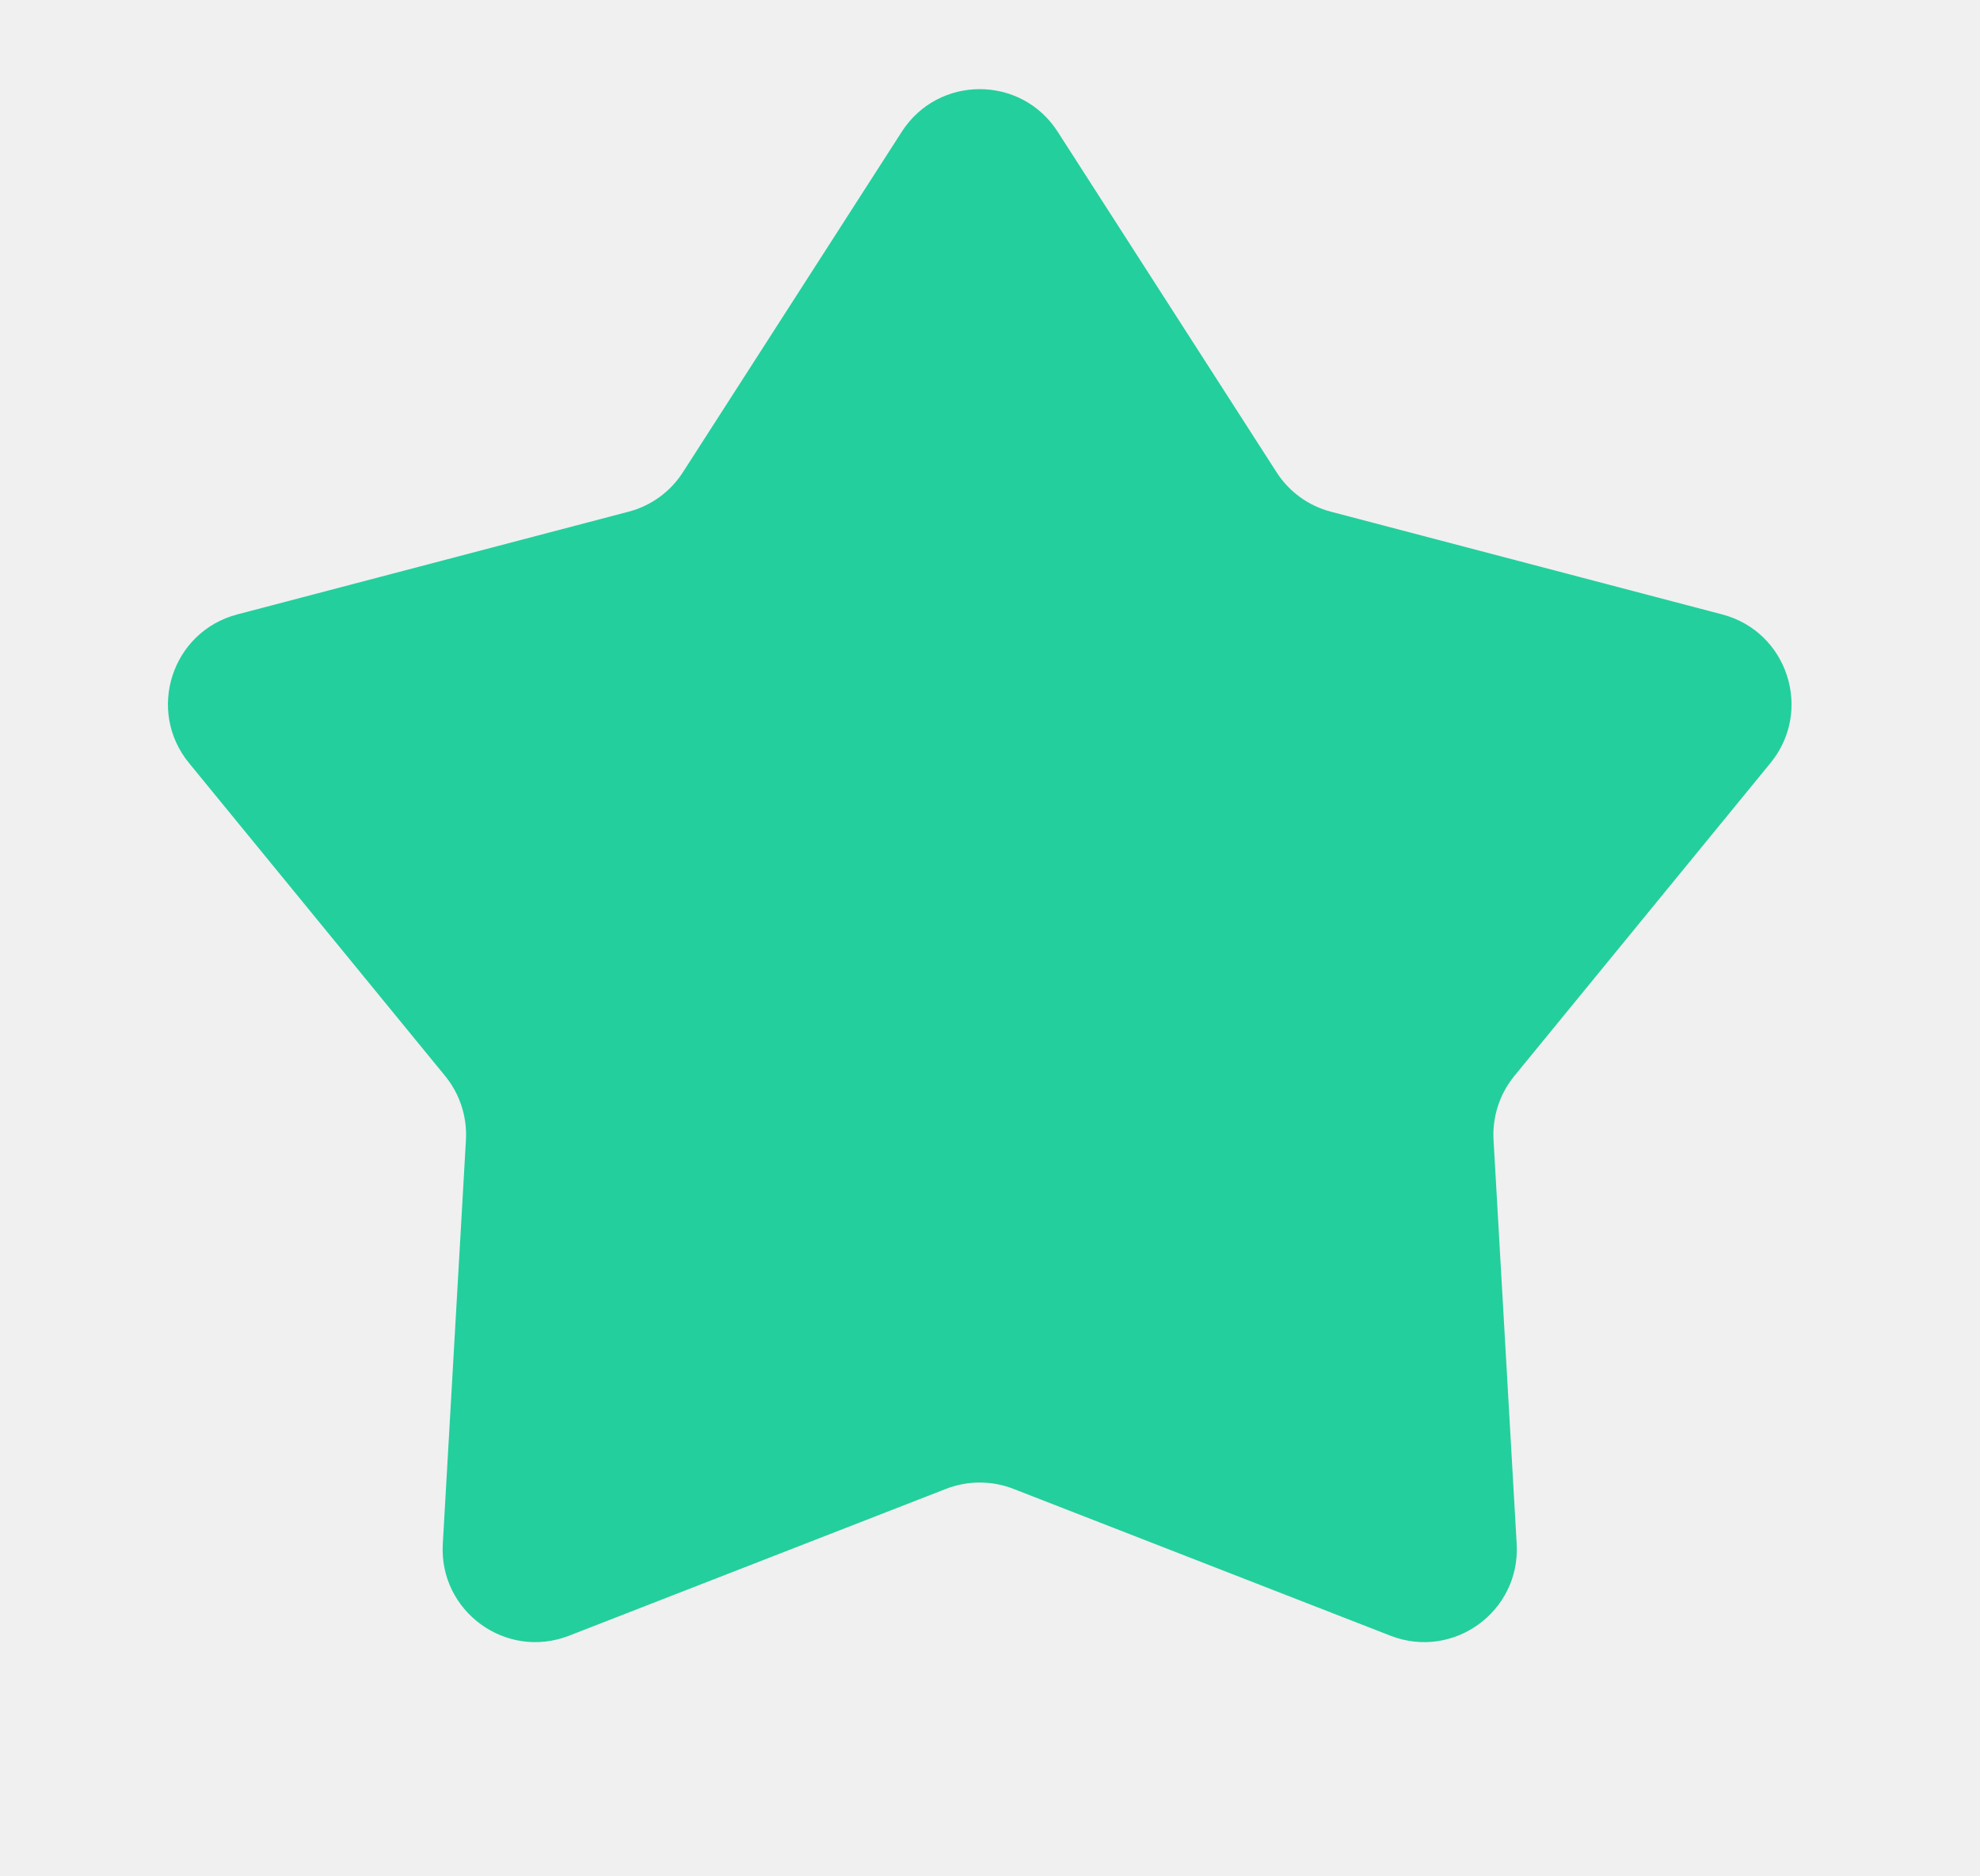
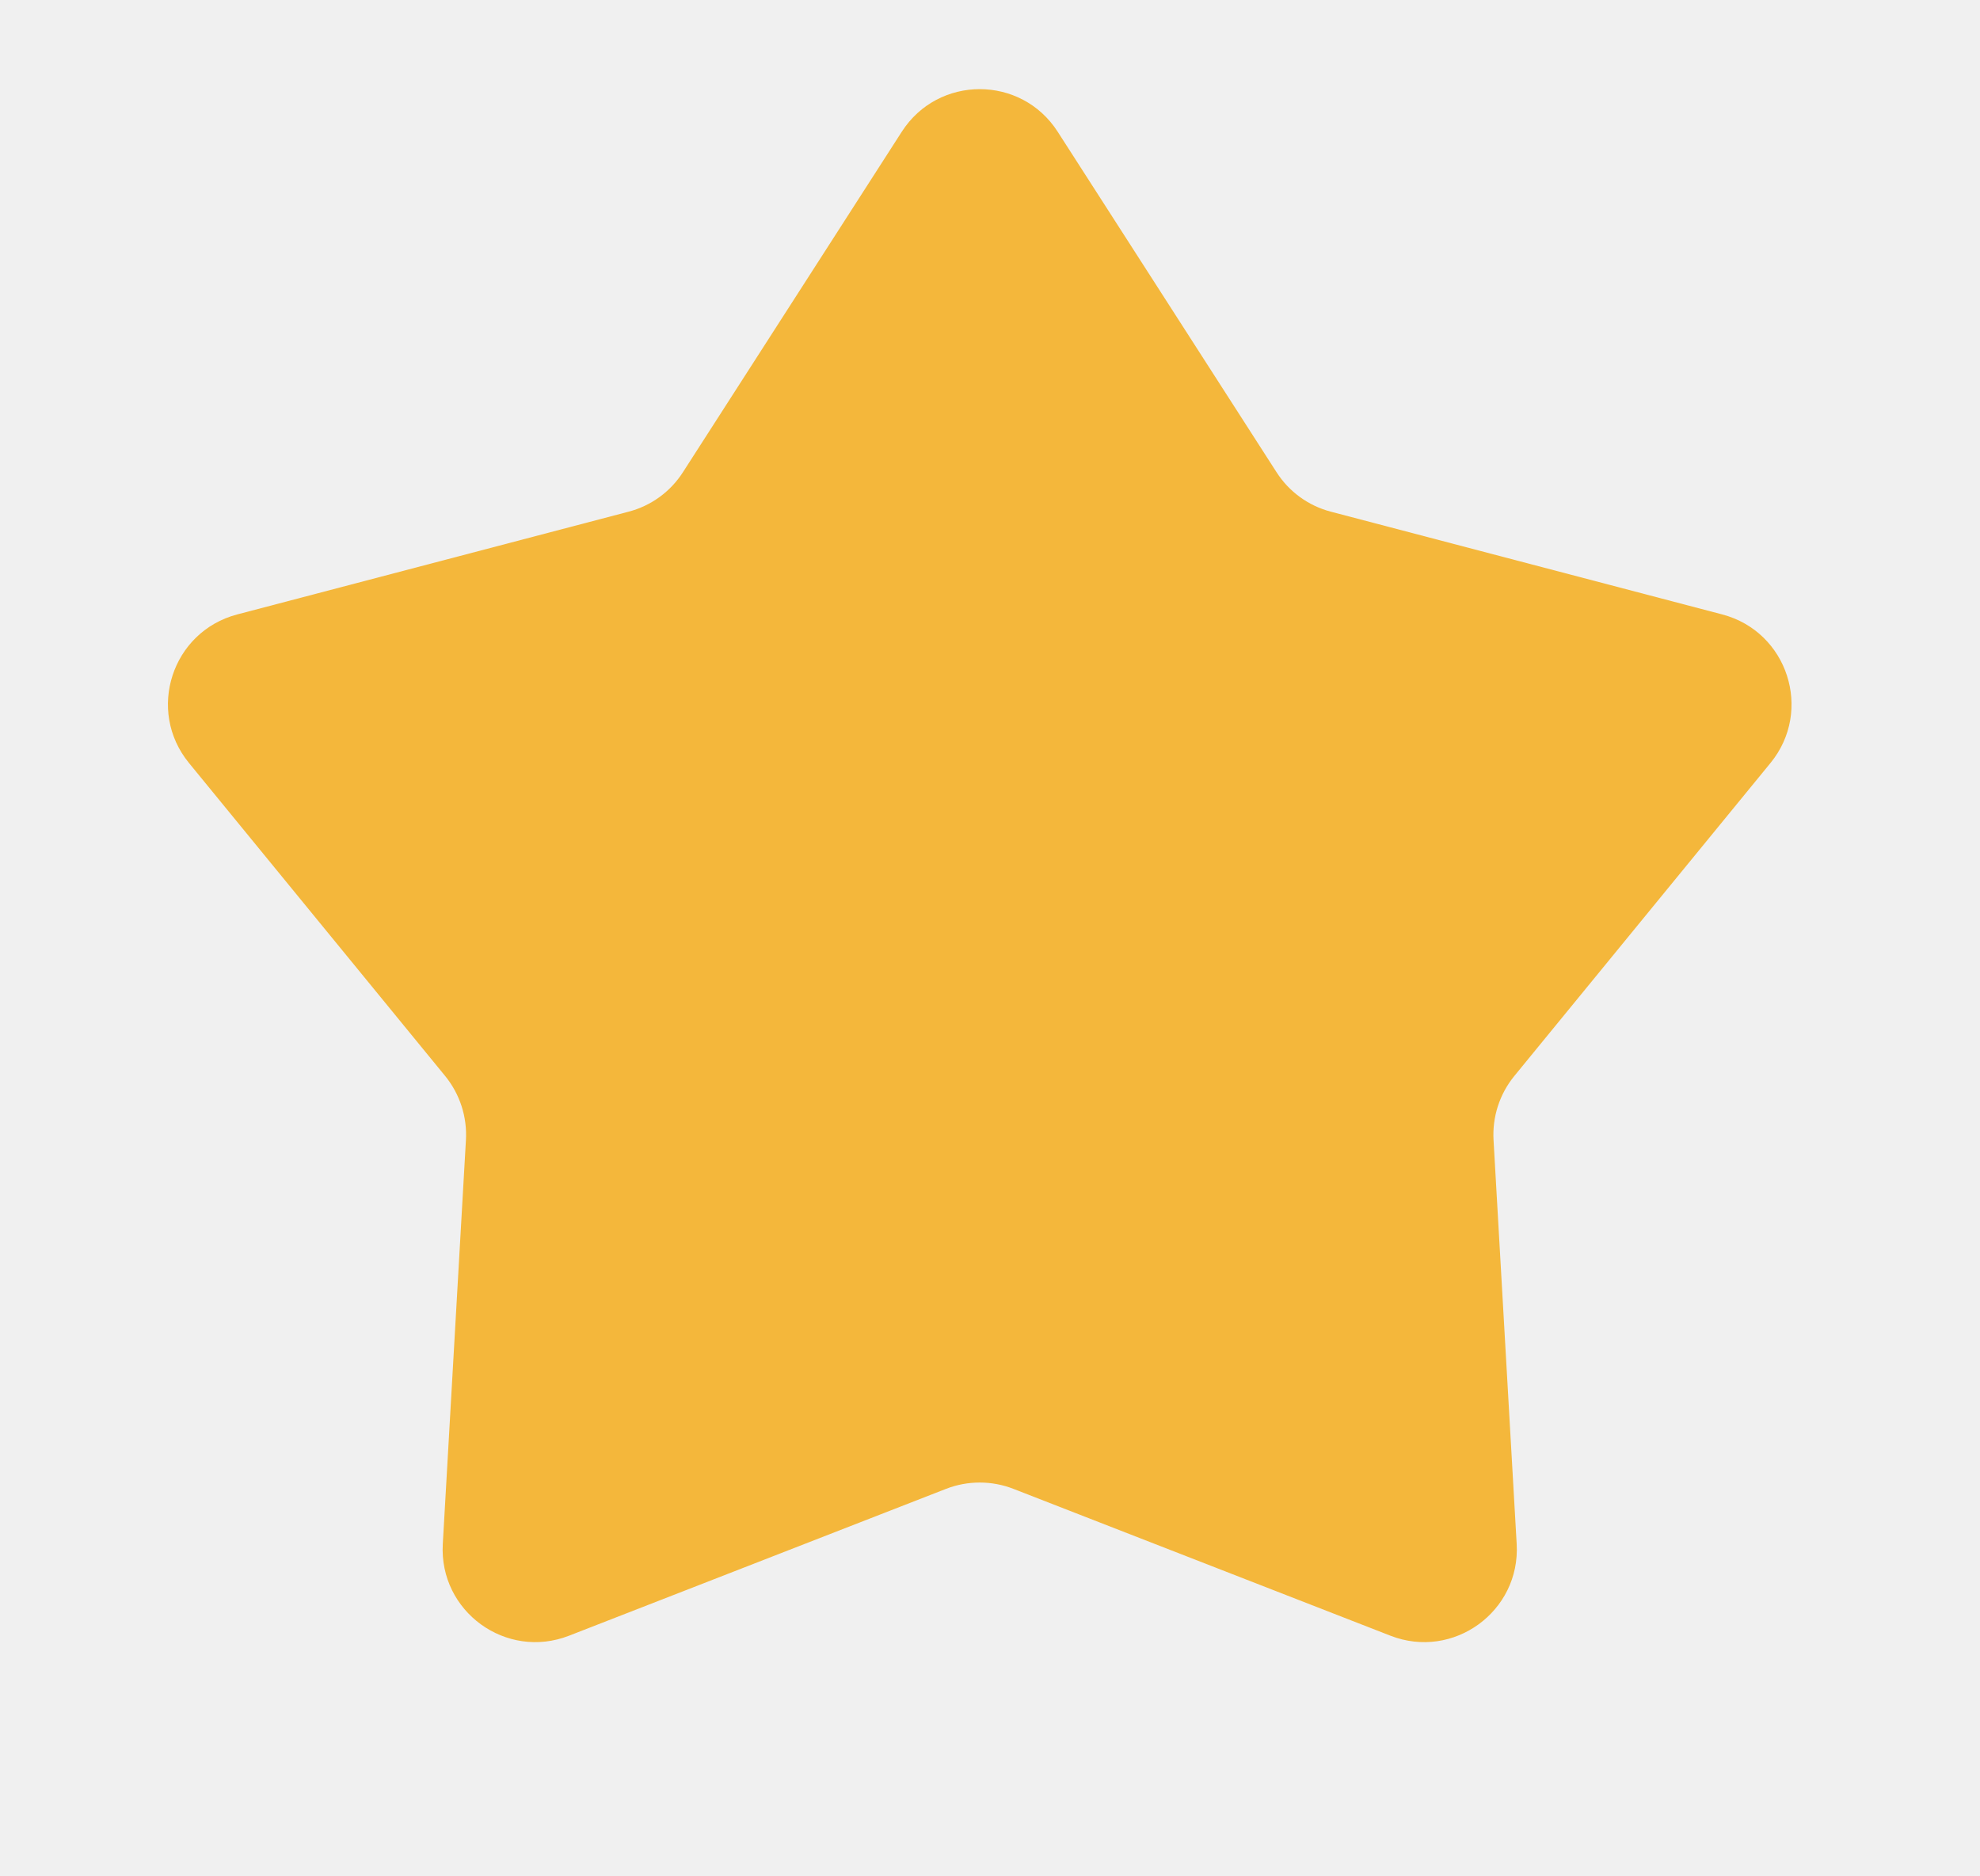
<svg xmlns="http://www.w3.org/2000/svg" width="19" height="18" viewBox="0 0 19 18" fill="none">
  <g clip-path="url(#clip0_1371_147162)">
-     <path d="M8.653 1.265C9.003 0.719 9.8 0.719 10.15 1.265L12.249 4.531C12.369 4.719 12.556 4.855 12.772 4.911L16.527 5.897C17.154 6.062 17.4 6.82 16.99 7.322L14.531 10.327C14.39 10.5 14.319 10.719 14.332 10.942L14.554 14.818C14.591 15.465 13.946 15.934 13.342 15.698L9.725 14.289C9.517 14.208 9.286 14.208 9.078 14.289L5.461 15.698C4.857 15.934 4.212 15.465 4.249 14.818L4.471 10.942C4.484 10.719 4.413 10.5 4.272 10.327L1.813 7.322C1.403 6.82 1.649 6.062 2.276 5.897L6.031 4.911C6.247 4.855 6.434 4.719 6.554 4.531L8.653 1.265Z" fill="#23CF9D" />
+     <path d="M8.653 1.265C9.003 0.719 9.8 0.719 10.15 1.265L12.249 4.531C12.369 4.719 12.556 4.855 12.772 4.911L16.527 5.897C17.154 6.062 17.4 6.82 16.99 7.322L14.531 10.327C14.39 10.5 14.319 10.719 14.332 10.942L14.554 14.818C14.591 15.465 13.946 15.934 13.342 15.698L9.725 14.289C9.517 14.208 9.286 14.208 9.078 14.289L5.461 15.698C4.857 15.934 4.212 15.465 4.249 14.818L4.471 10.942C4.484 10.719 4.413 10.5 4.272 10.327L1.813 7.322C1.403 6.82 1.649 6.062 2.276 5.897L6.031 4.911C6.247 4.855 6.434 4.719 6.554 4.531L8.653 1.265Z" fill="#F4B73B" />
  </g>
  <defs>
    <clipPath id="clip0_1371_147162">
      <rect width="17.803" height="17.803" fill="white" transform="translate(0.5 0.0985107)" />
    </clipPath>
  </defs>
</svg>
